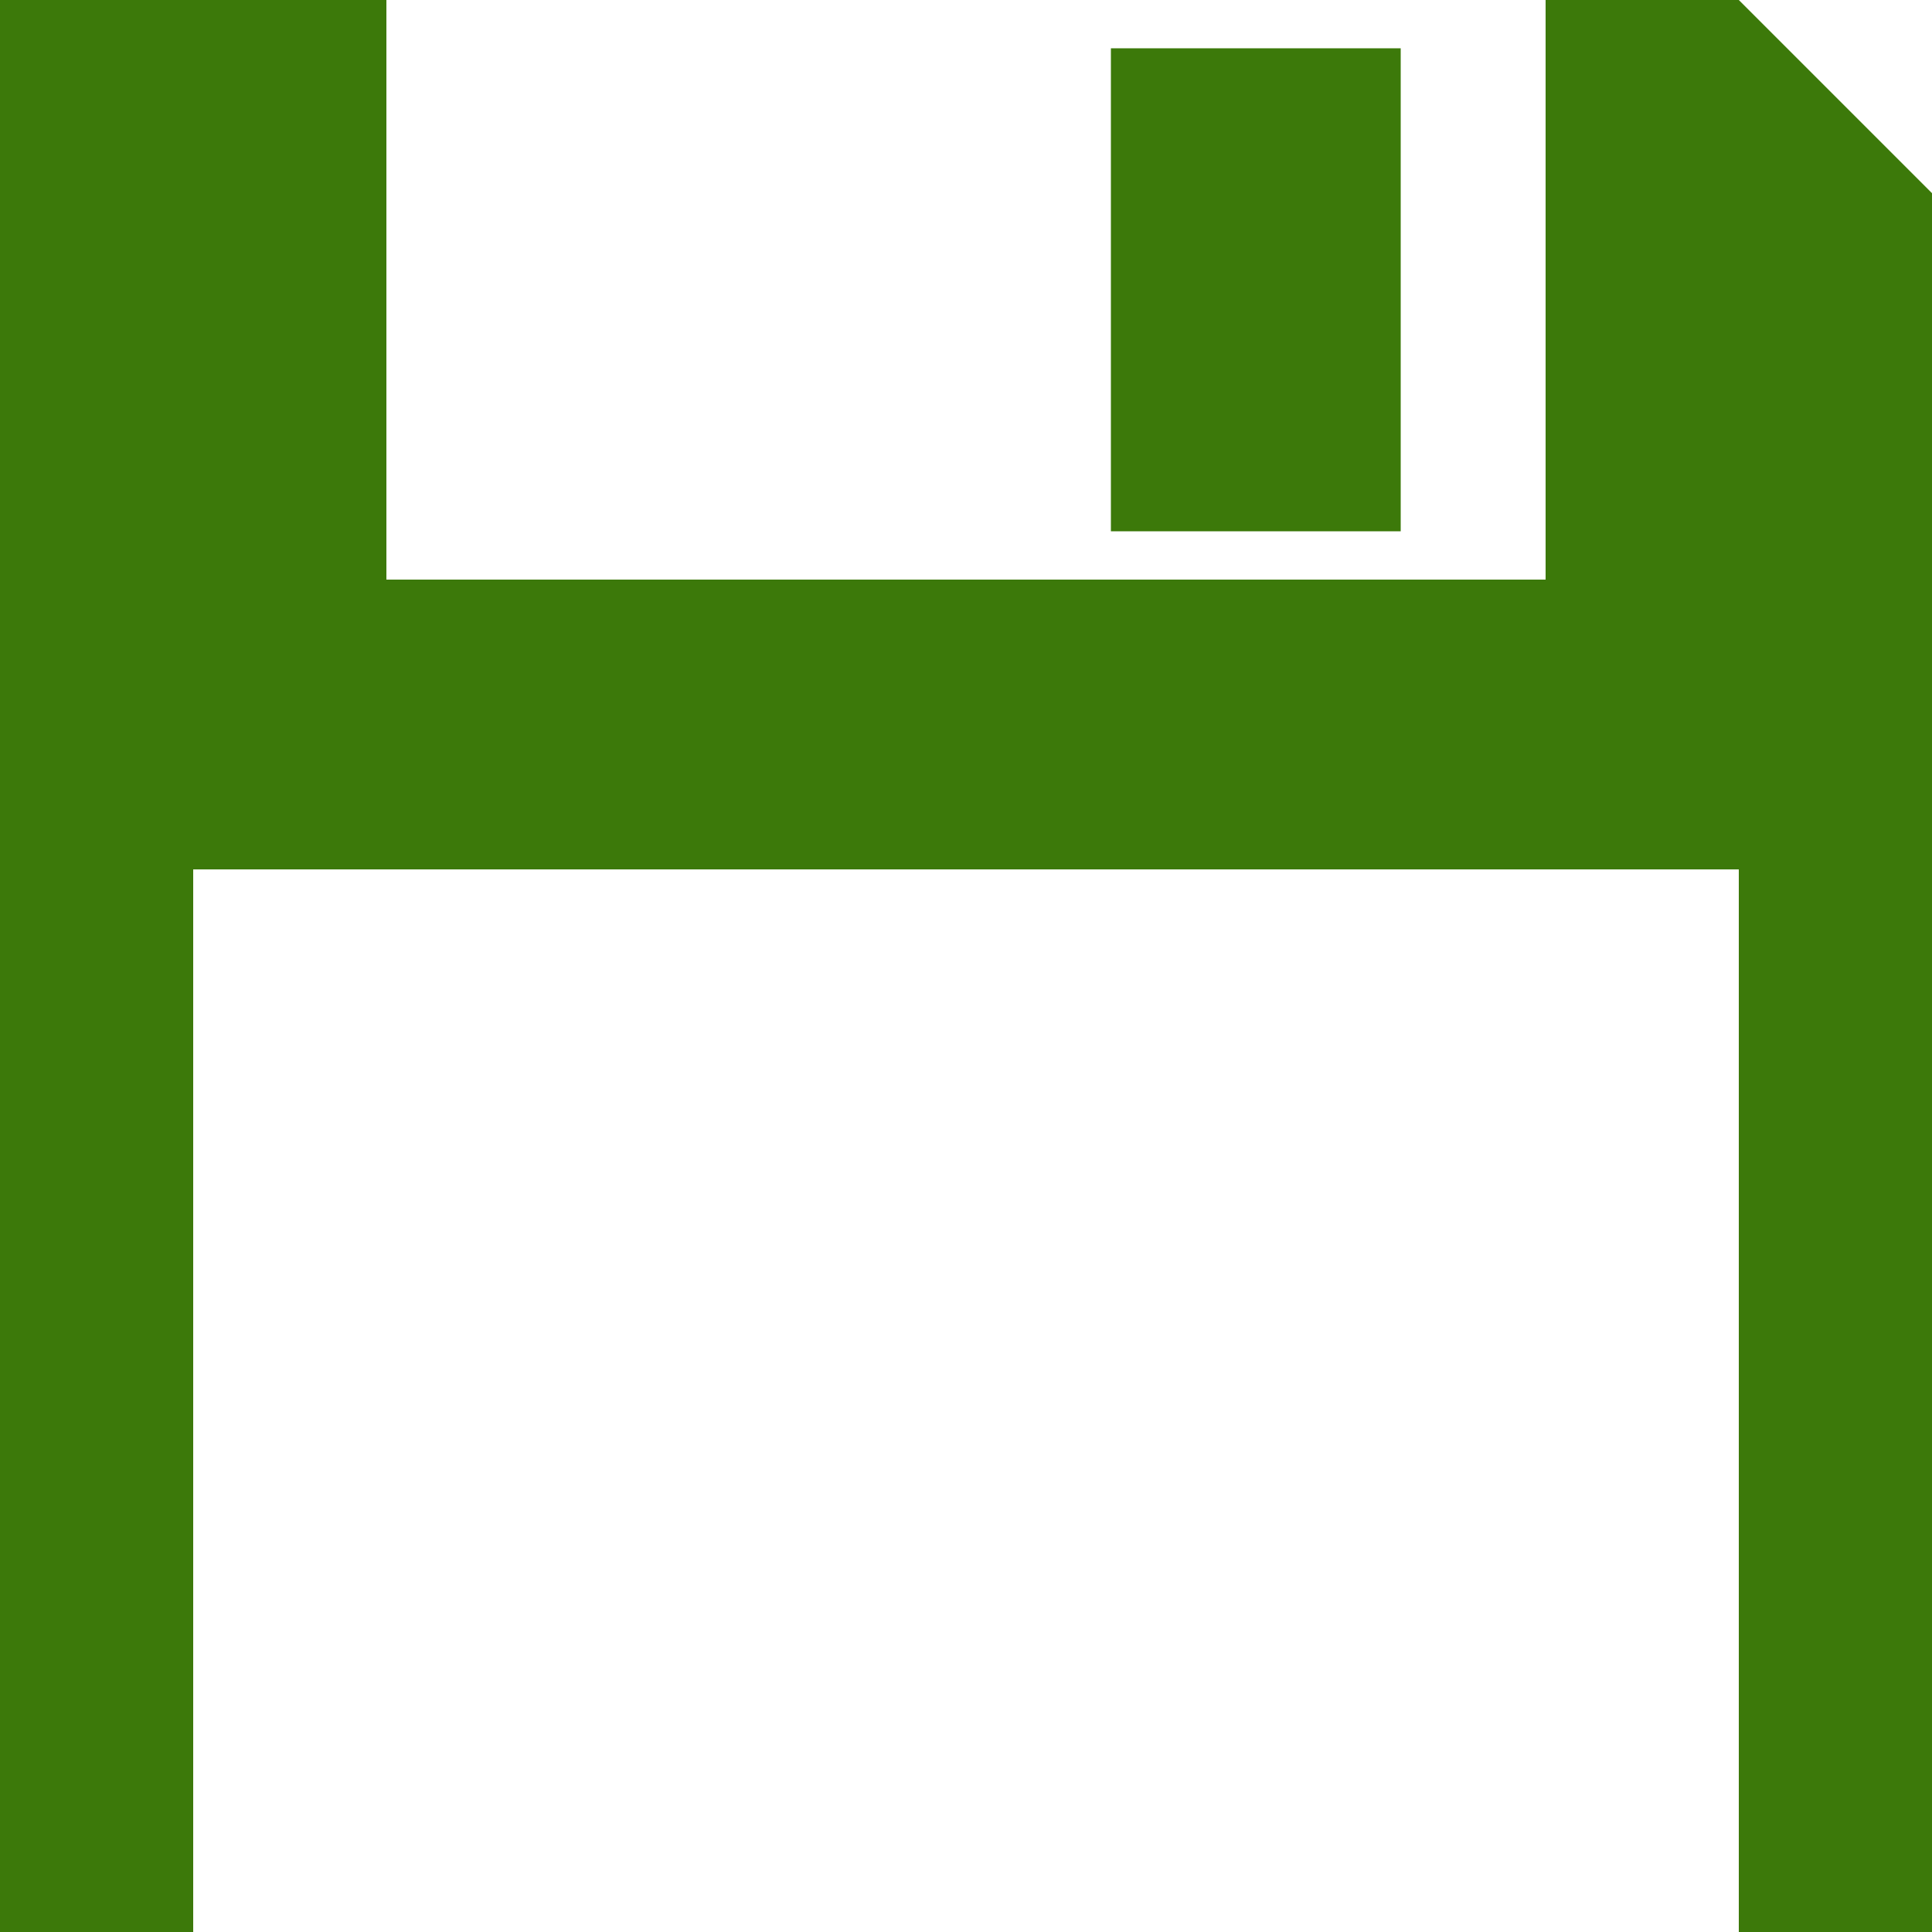
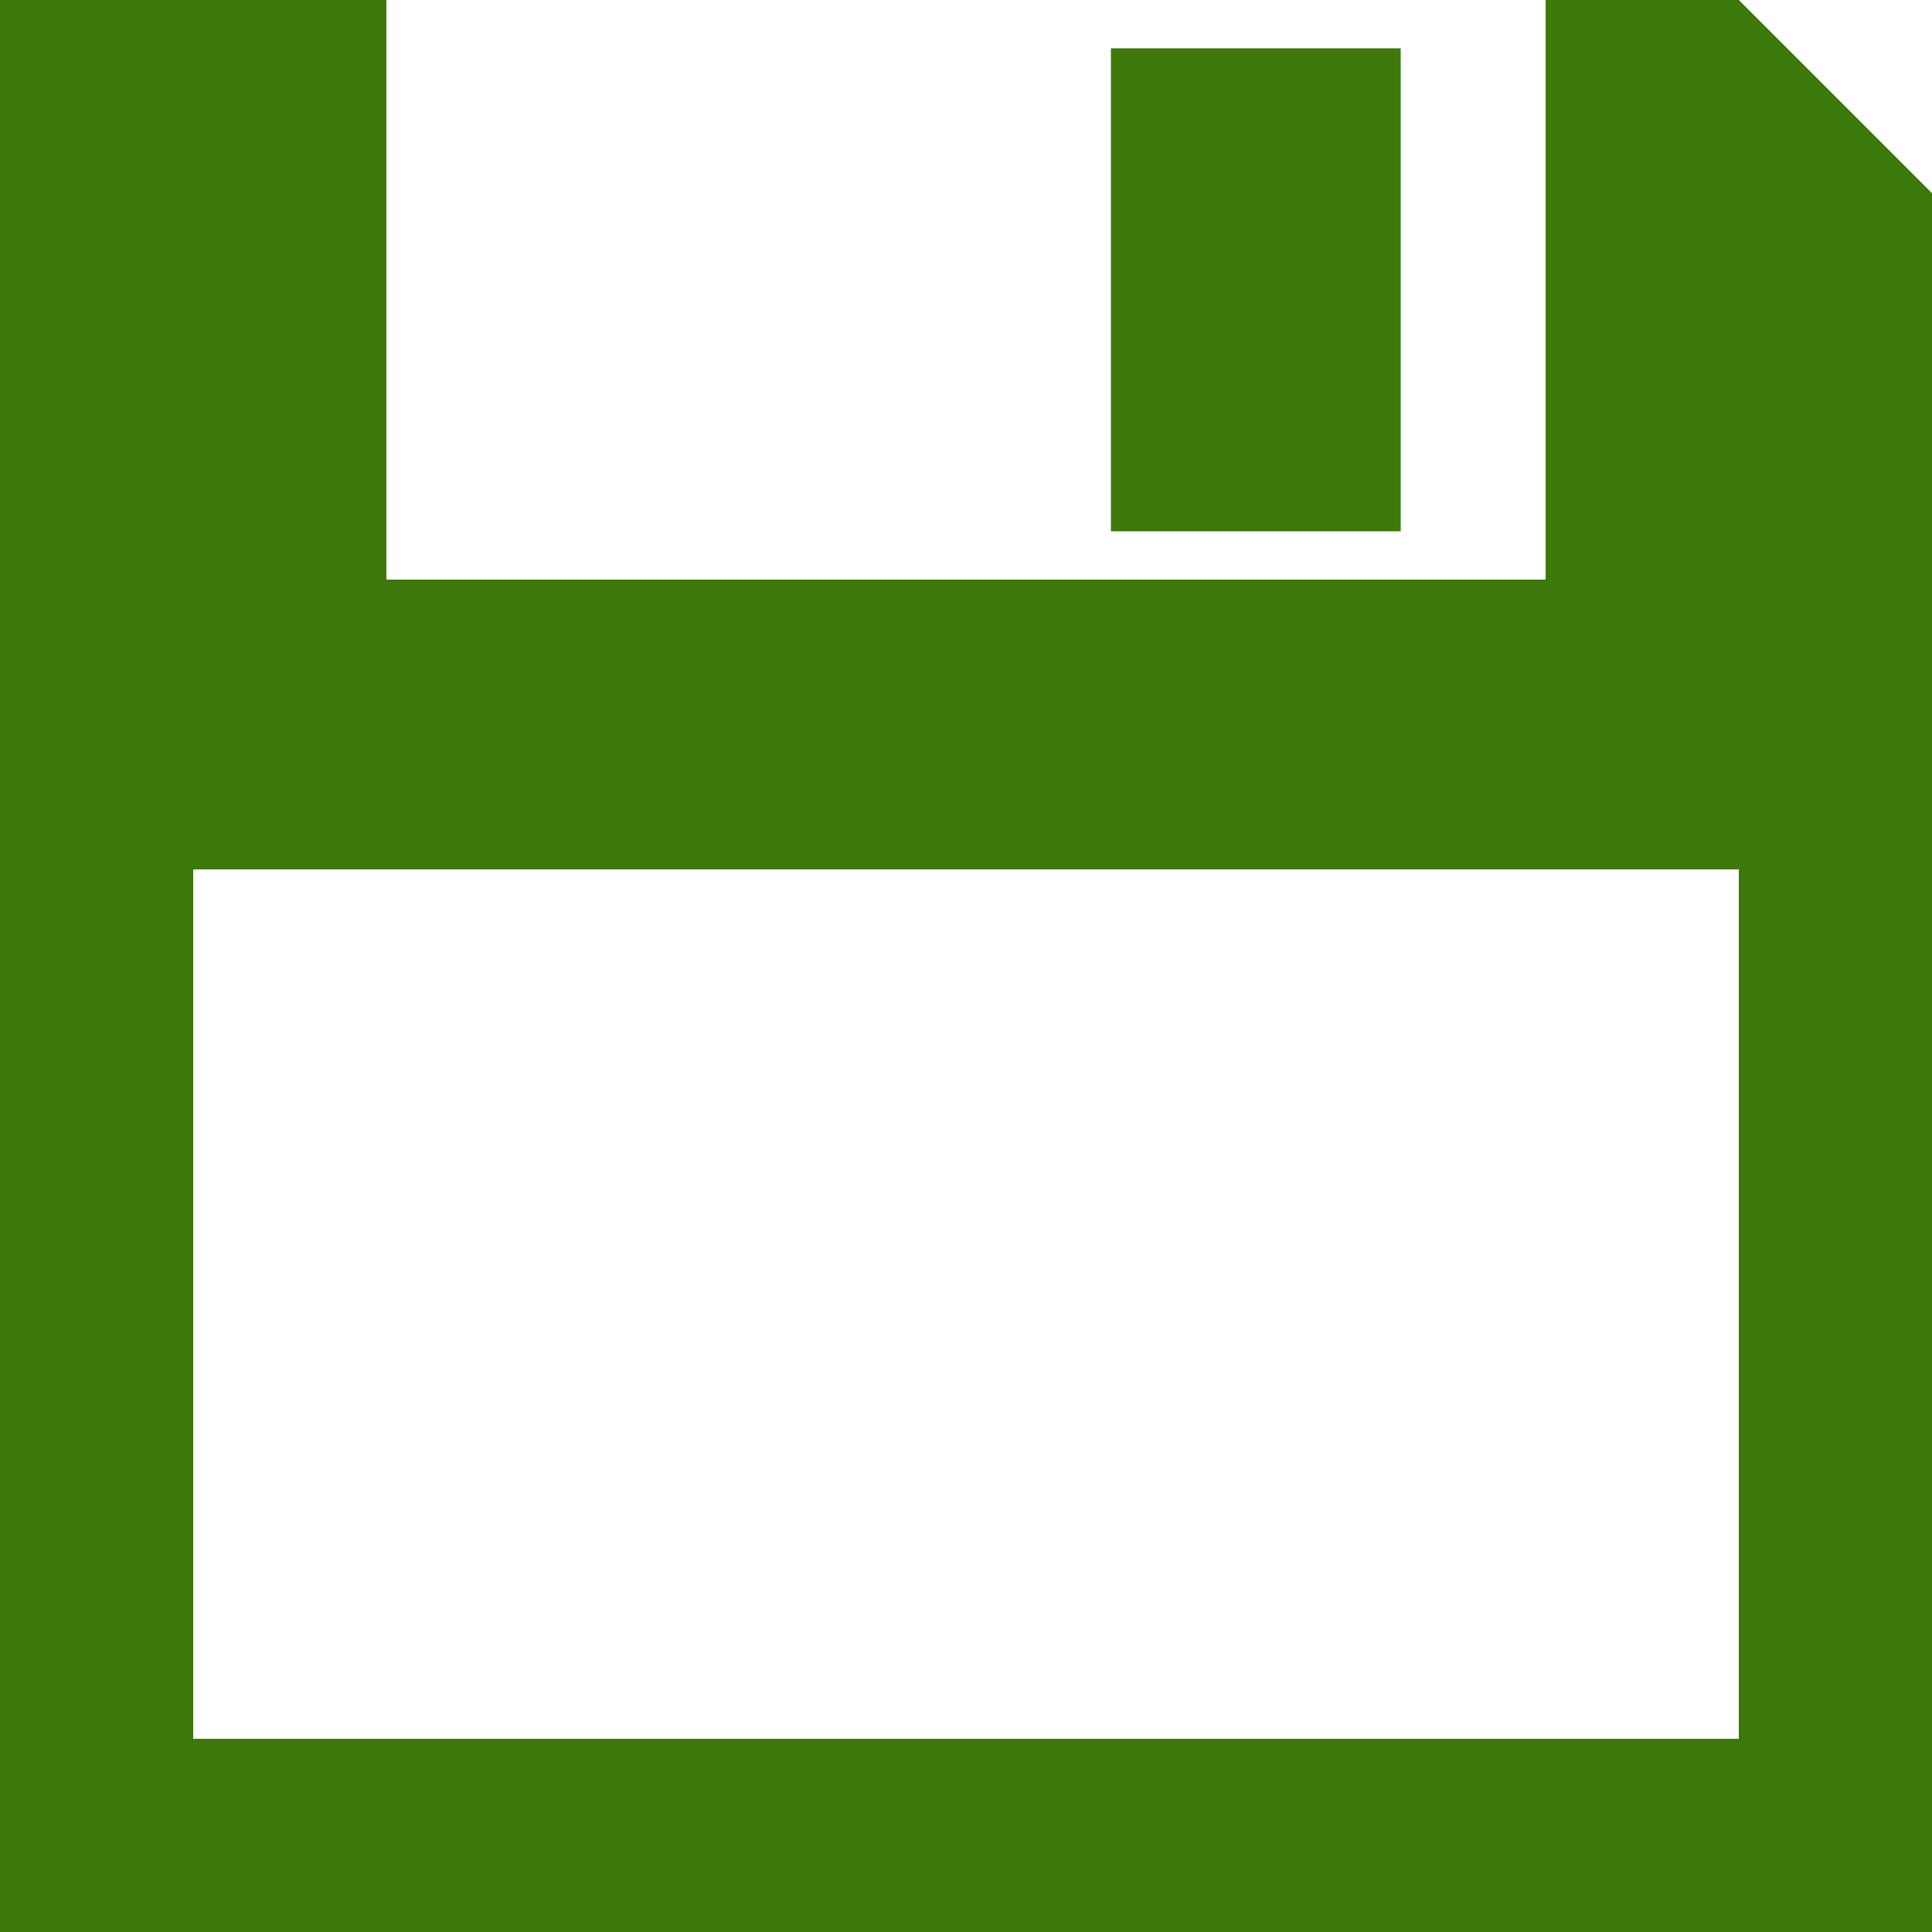
<svg xmlns="http://www.w3.org/2000/svg" viewBox="0 0 100 100">
-   <path d="M0,0L20,0L20,30L80,30L80,0L90,0L100,10L100,100L90,100L90,45L10,45L10,100L0,100" fill="#3c790a" />
+   <path d="M0,0L20,0L20,30L80,30L80,0L90,0L100,10L100,100L90,100L90,45L10,45L10,90L90,90L90,100L0,100" fill="#3c790a" />
  <rect width="15" height="25" x="57.5" y="2.5" fill="#3c790a" />
</svg>
